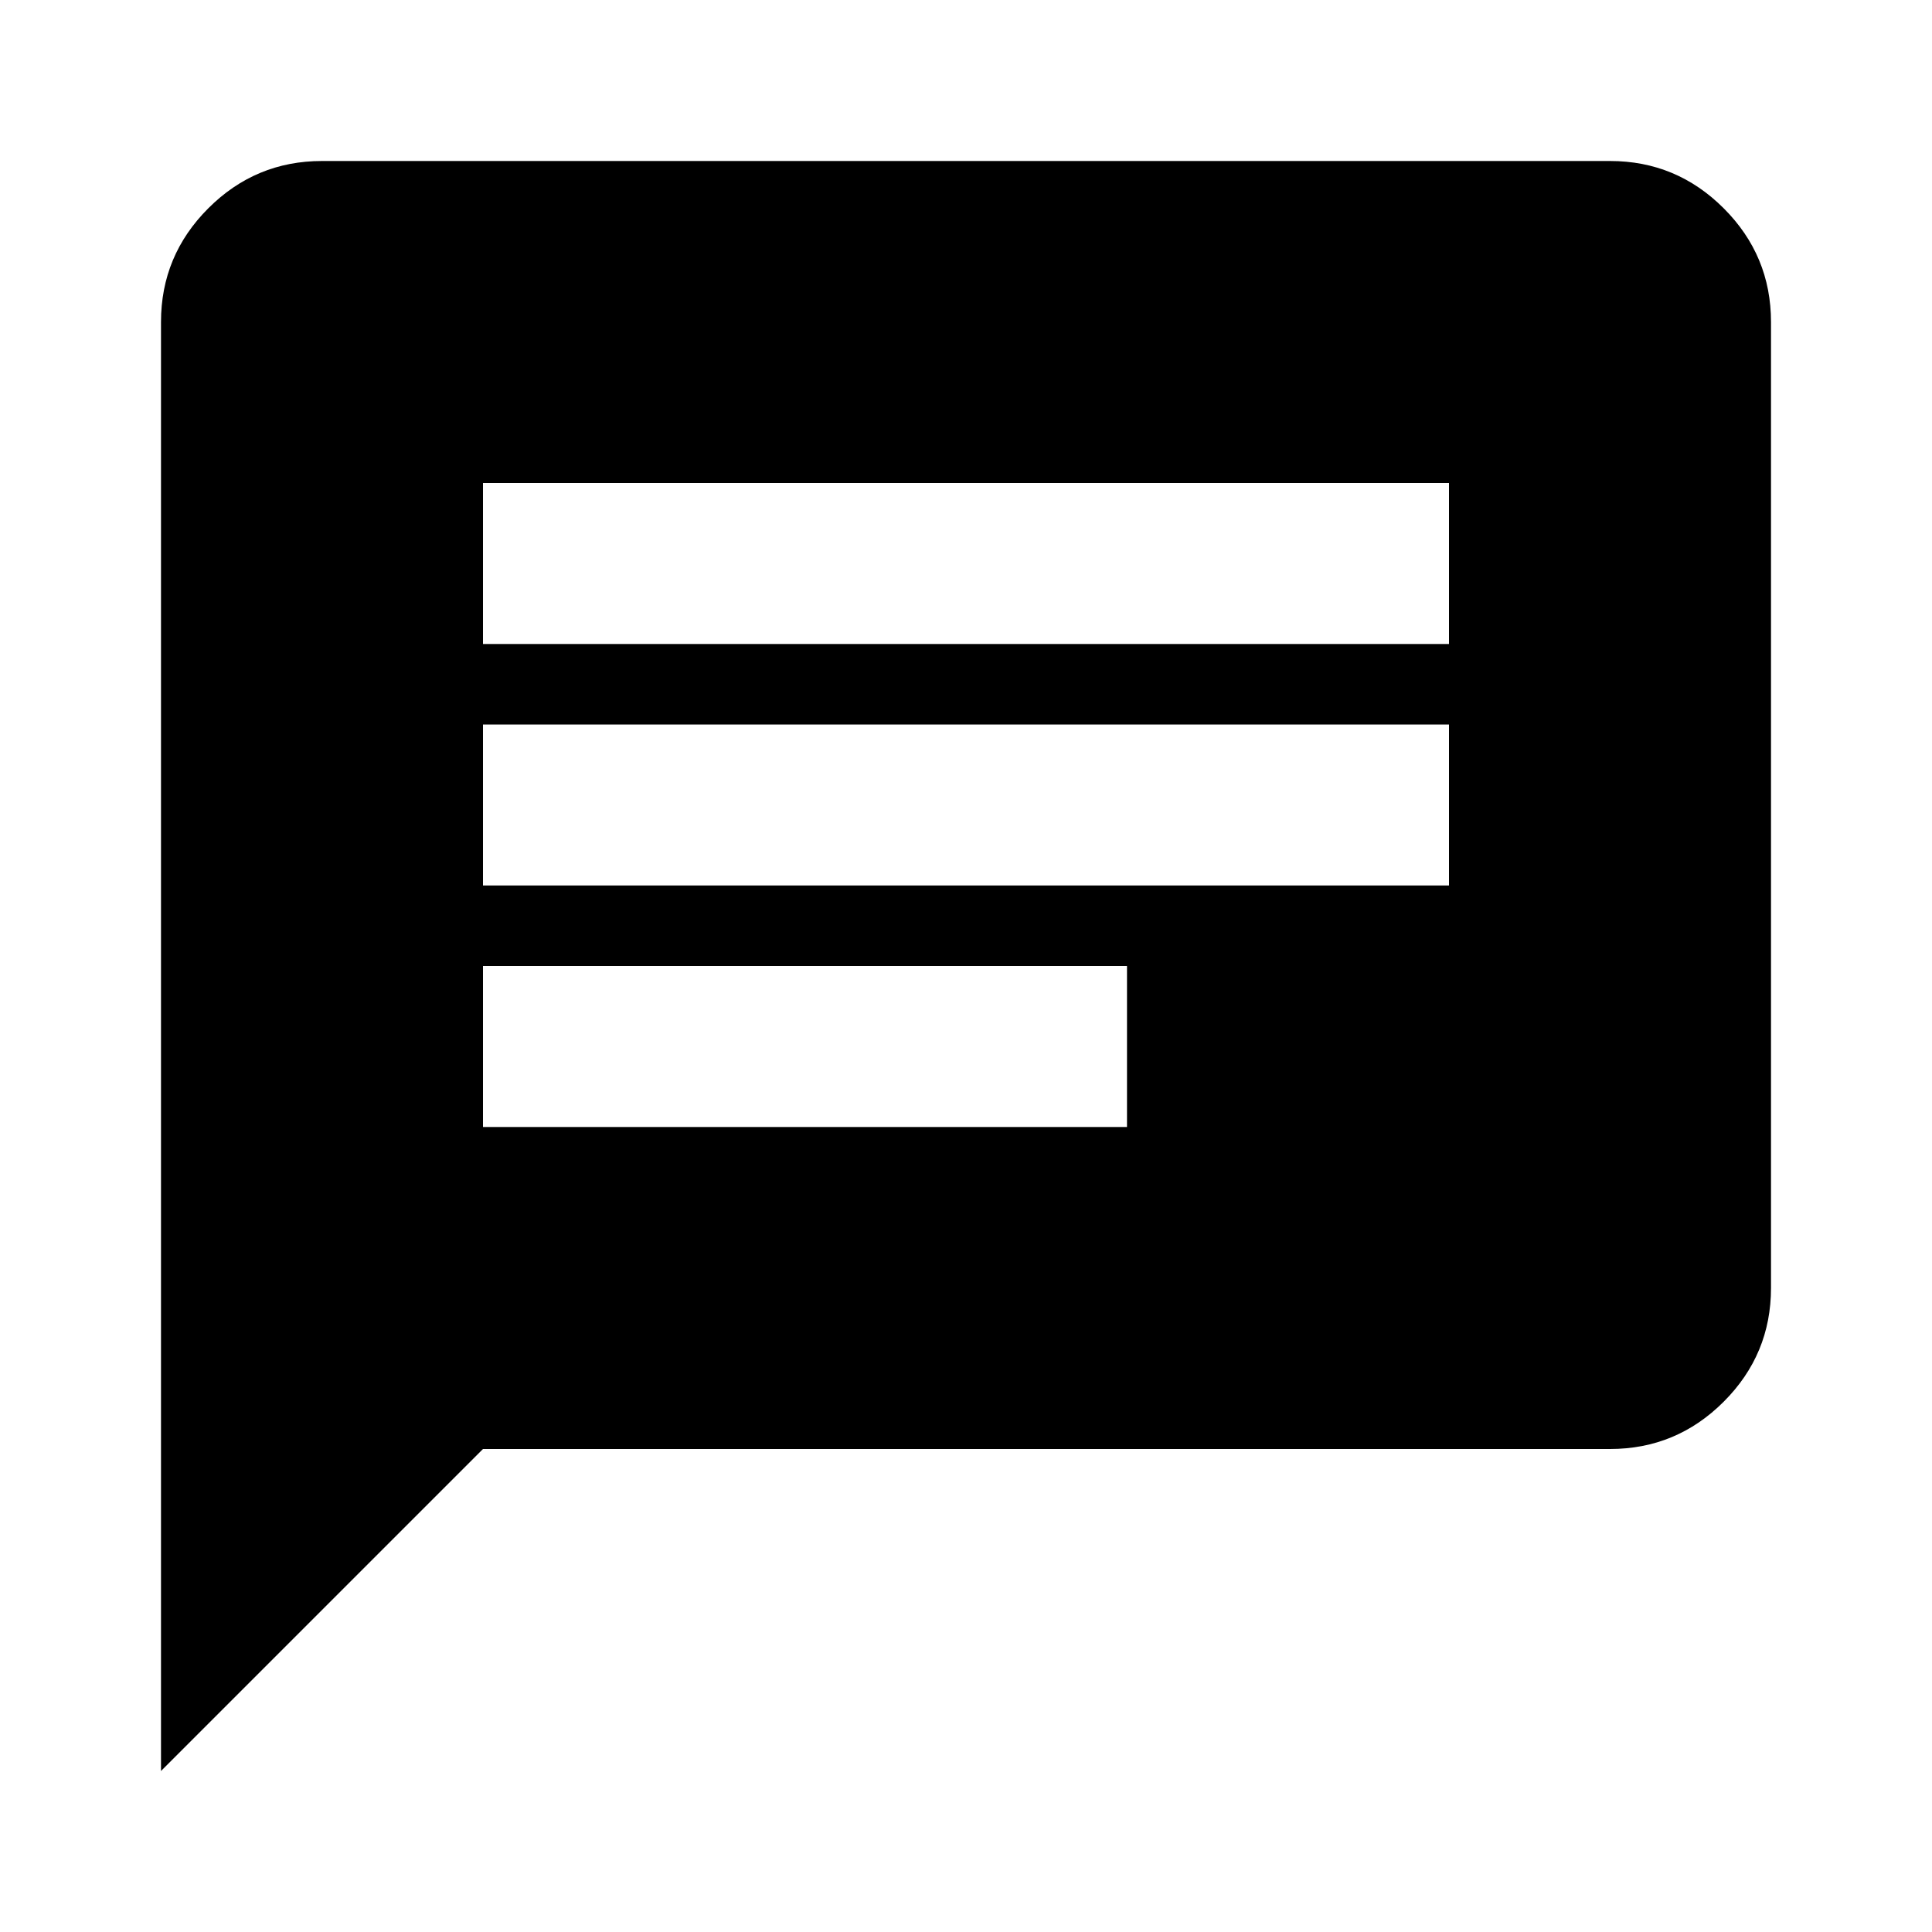
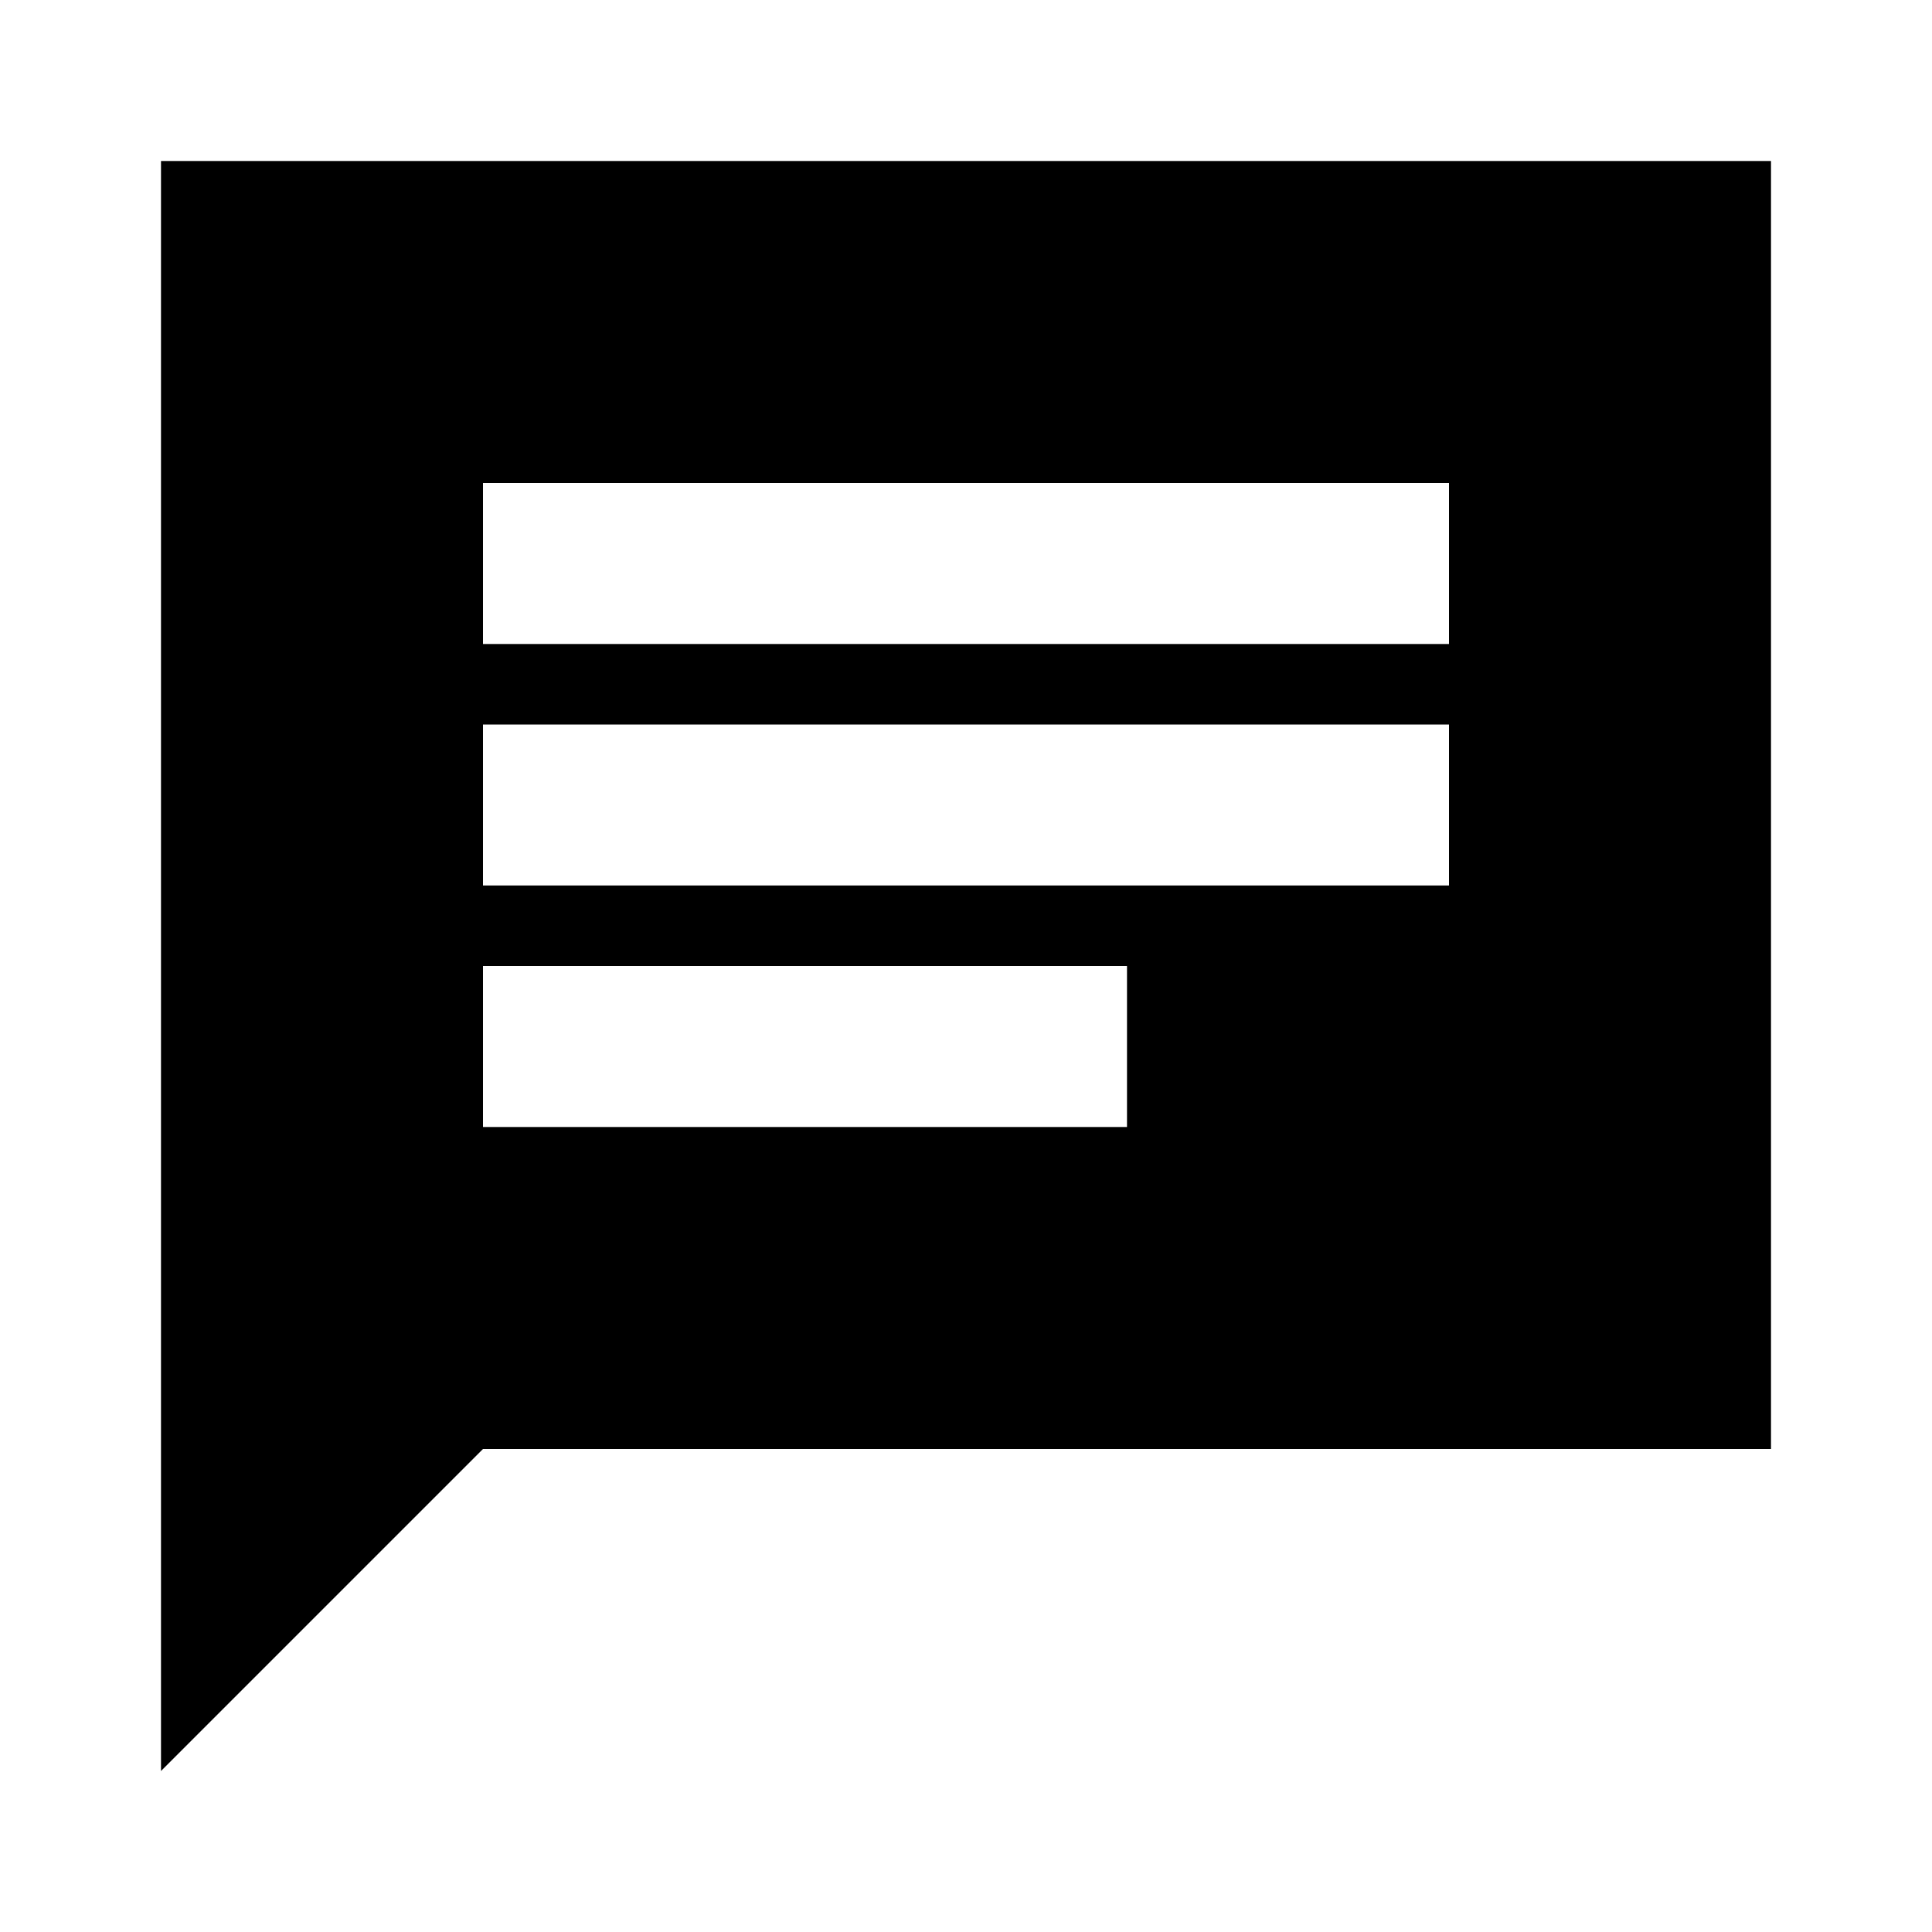
<svg xmlns="http://www.w3.org/2000/svg" height="24" viewBox="0 -960 960 960" width="24">
-   <path d="M80-80v-720q0-33 23.5-56.5T160-880h640q33 0 56.5 23.5T880-800v480q0 33-23.5 56.5T800-240H240L80-80Zm160-320h320v-80H240v80Zm0-120h480v-80H240v80Zm0-120h480v-80H240v80Z" />
+   <path d="M80-80v-800h800v640H240L80-80Zm160-320h320v-80H240v80Zm0-120h480v-80H240v80Zm0-120h480v-80H240v80Z" />
</svg>
